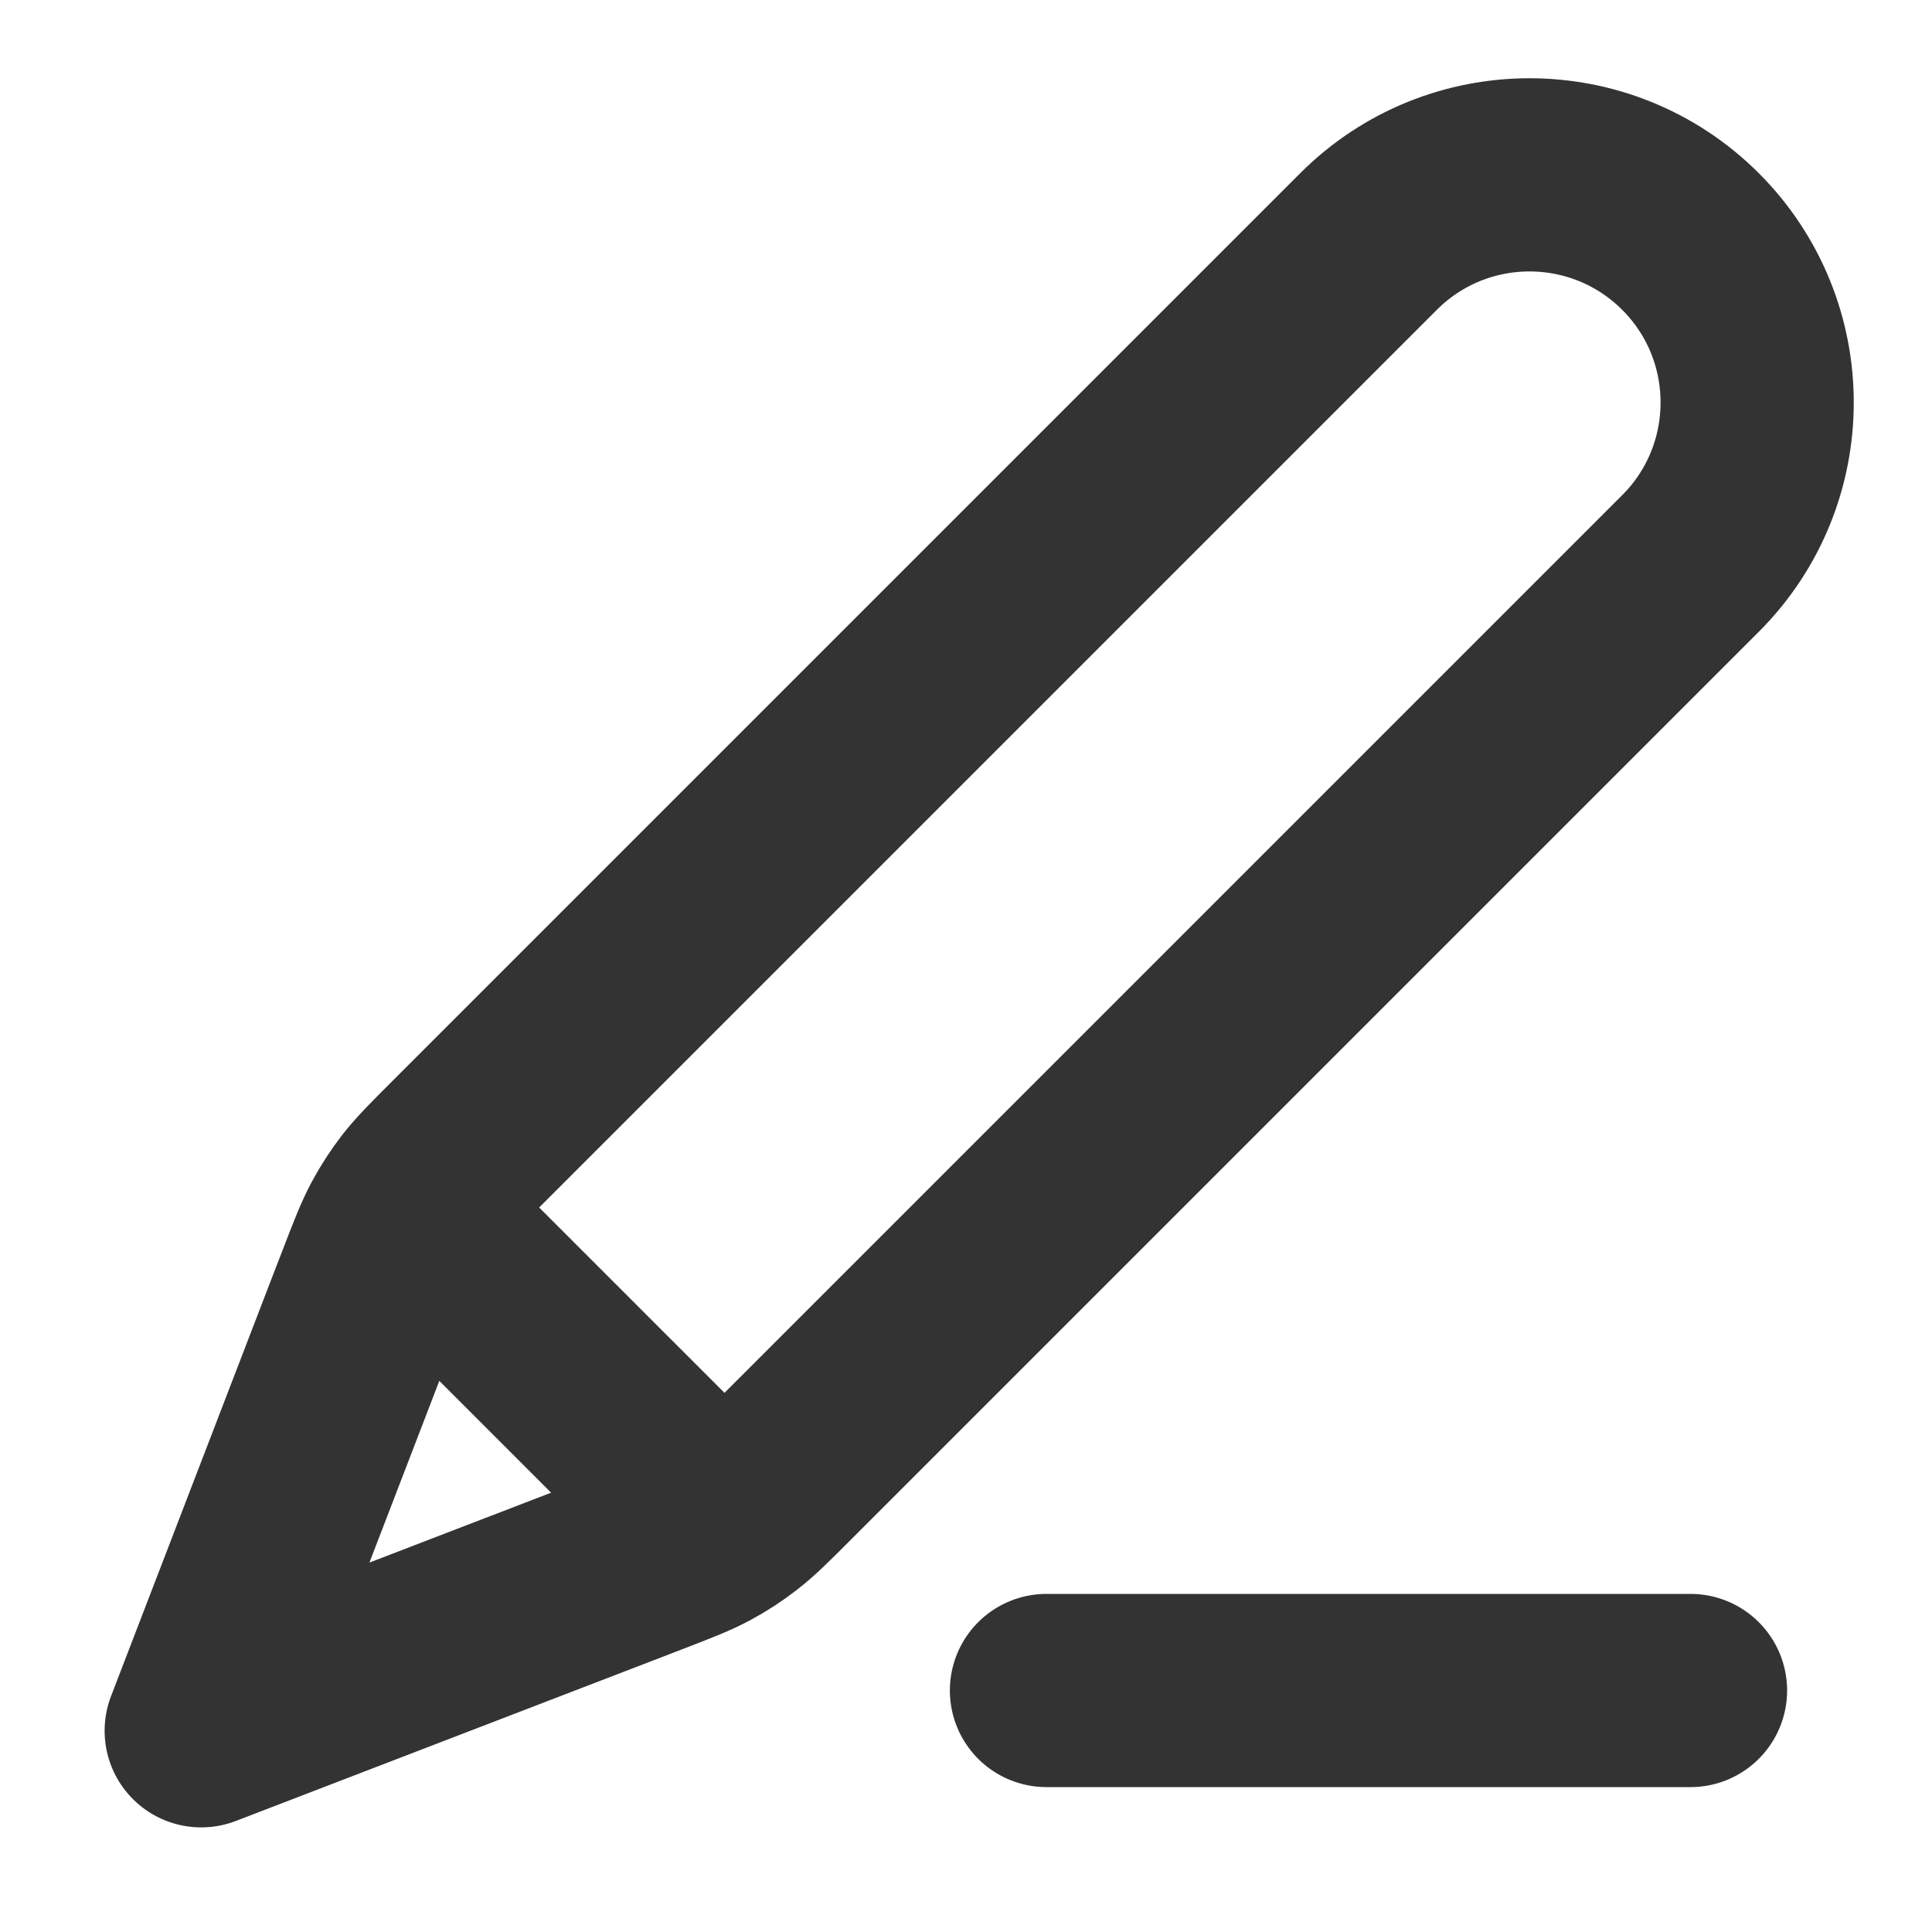
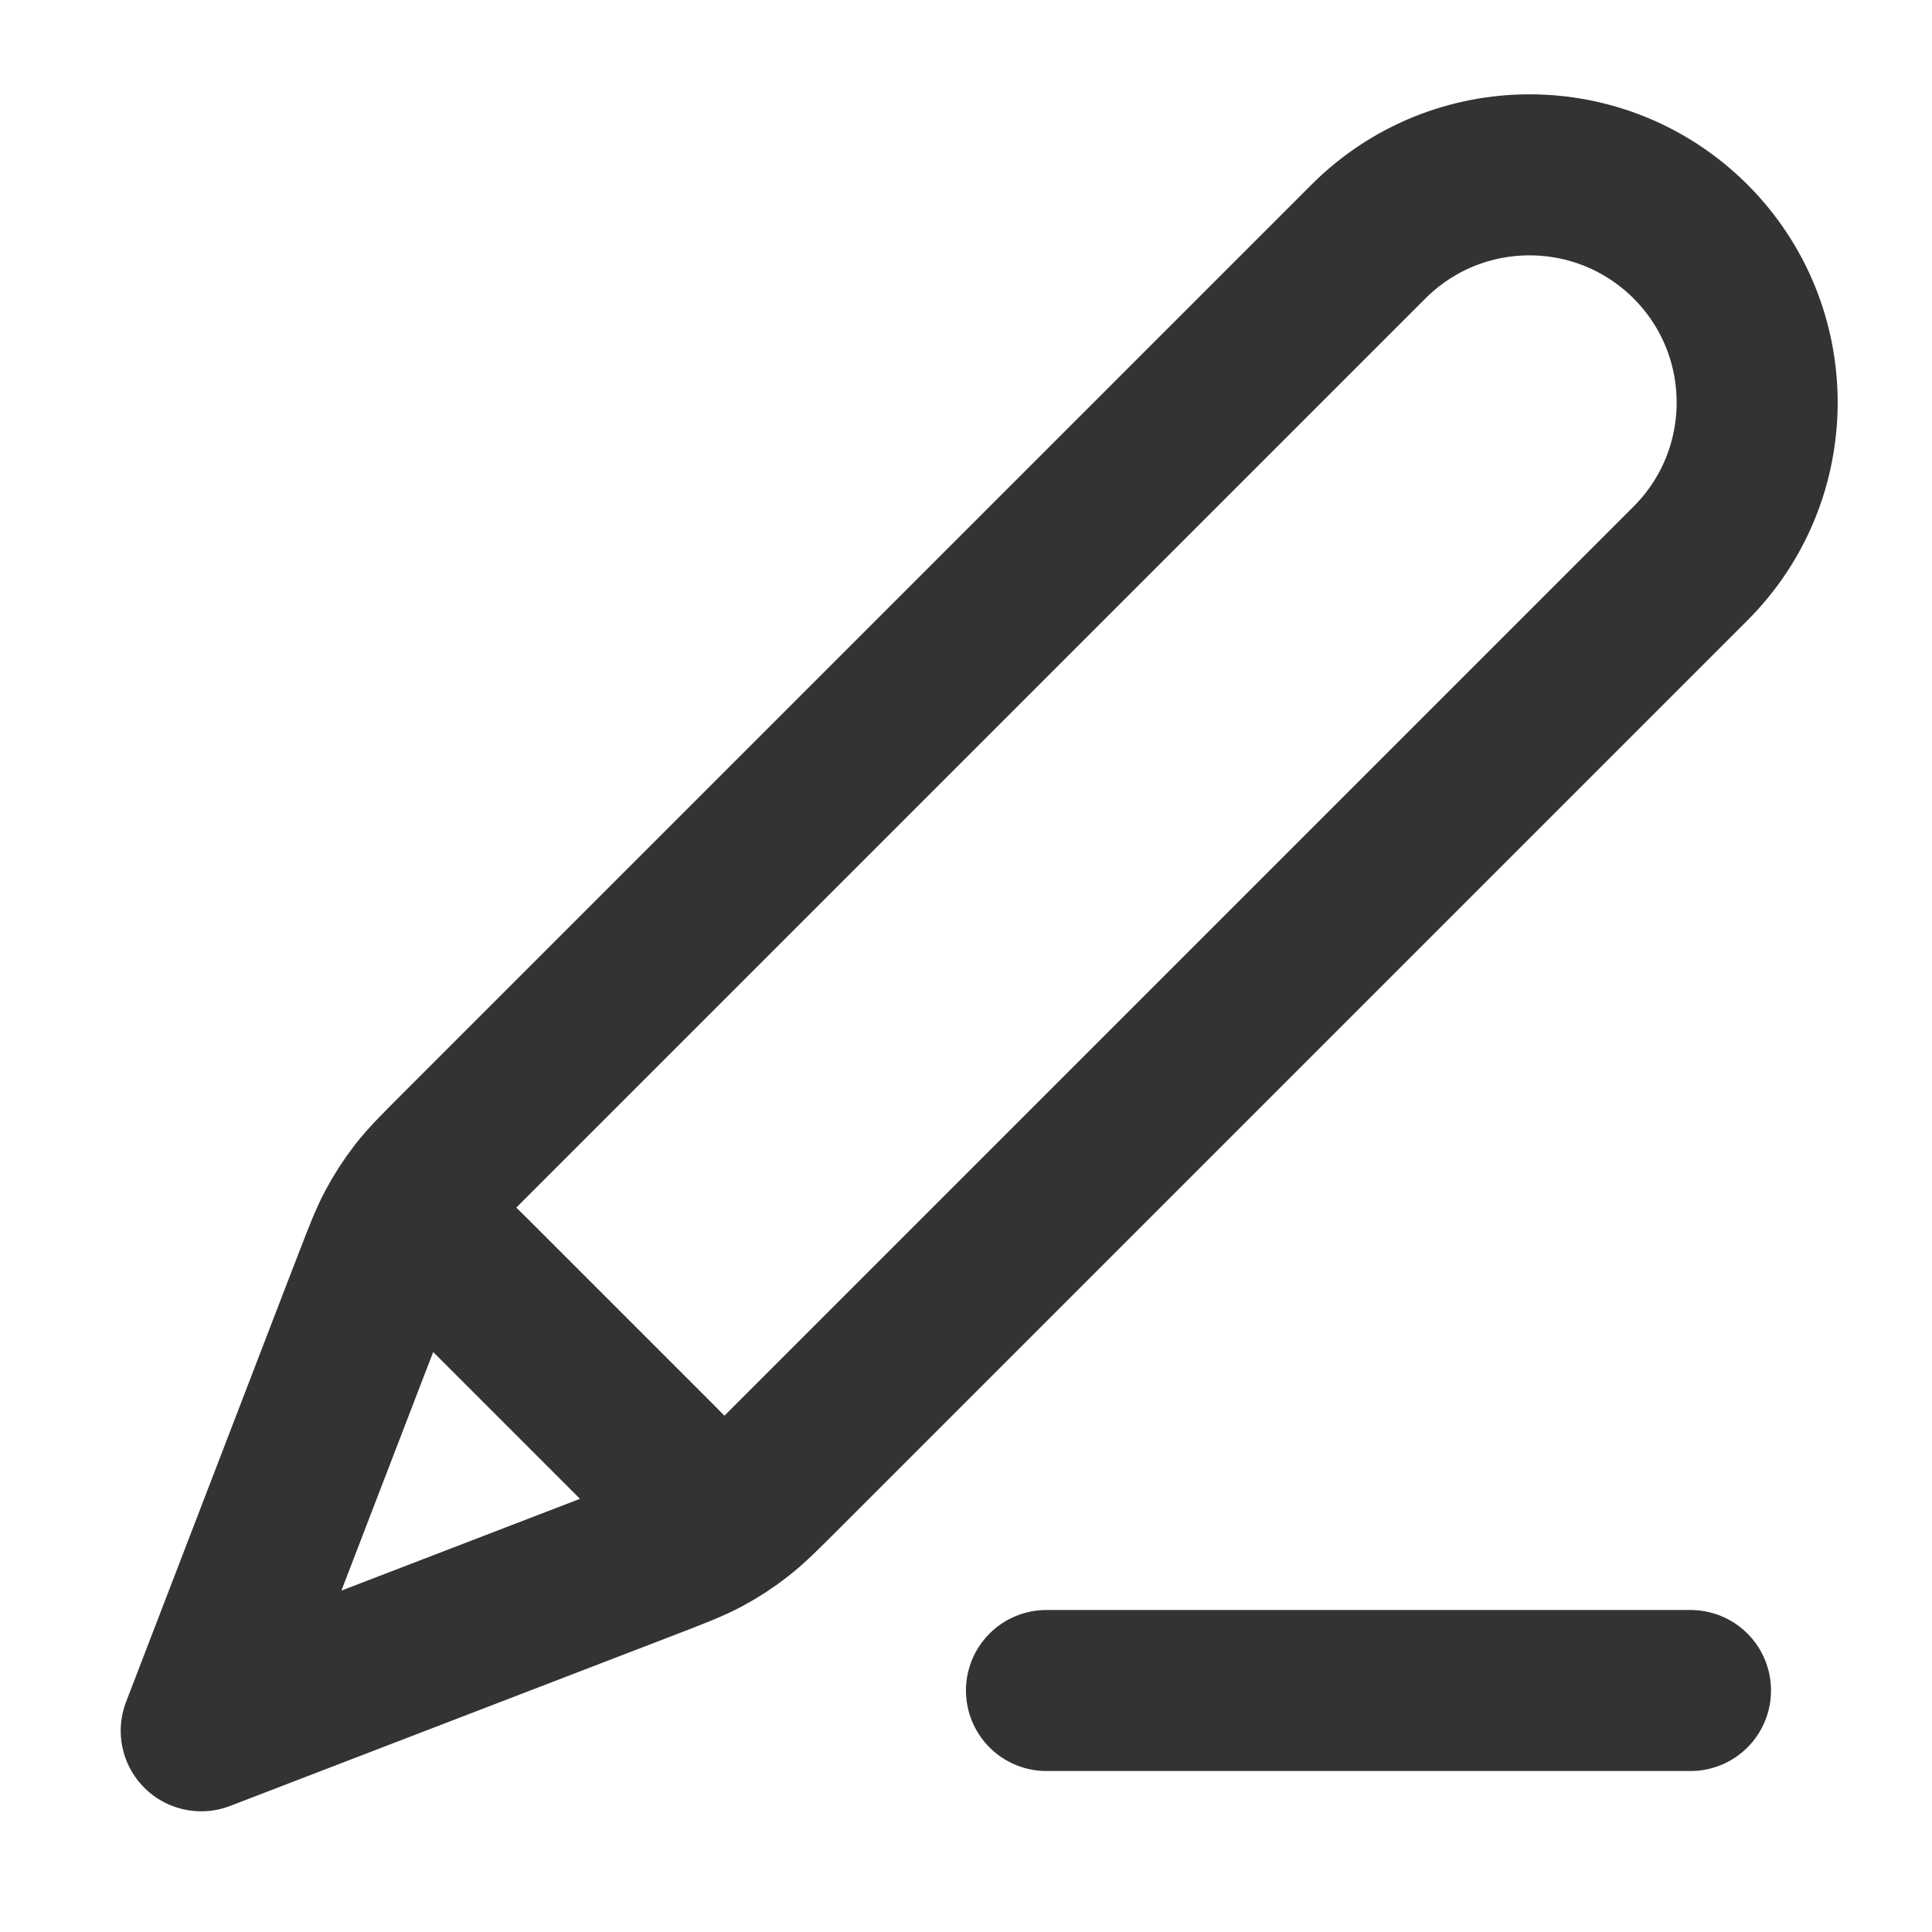
<svg xmlns="http://www.w3.org/2000/svg" width="24" height="24" viewBox="0 0 24 24" fill="none">
  <g transform="scale(1.2 1.2)">
-     <path d="M17.5 17.5H10.833M2.083 17.917L6.708 16.138C7.003 16.024 7.151 15.967 7.29 15.893C7.413 15.827 7.53 15.751 7.64 15.665C7.764 15.569 7.876 15.457 8.1 15.233L17.5 5.833C18.42 4.913 18.42 3.42 17.5 2.5C16.579 1.58 15.087 1.58 14.167 2.5L4.767 11.9C4.543 12.124 4.431 12.236 4.334 12.36C4.249 12.47 4.173 12.587 4.107 12.71C4.033 12.849 3.976 12.996 3.862 13.292L2.083 17.917ZM2.083 17.917L3.798 13.457C3.921 13.138 3.982 12.979 4.088 12.906C4.18 12.842 4.293 12.818 4.404 12.839C4.529 12.863 4.65 12.984 4.892 13.225L6.775 15.108C7.016 15.35 7.137 15.471 7.161 15.596C7.182 15.706 7.158 15.82 7.094 15.912C7.021 16.017 6.862 16.079 6.542 16.202L2.083 17.917Z" stroke="#333333" stroke-width="2" stroke-linecap="round" stroke-linejoin="round" fill="none" />
+     <path d="M17.5 17.5H10.833M2.083 17.917L6.708 16.138C7.003 16.024 7.151 15.967 7.29 15.893C7.413 15.827 7.53 15.751 7.64 15.665C7.764 15.569 7.876 15.457 8.1 15.233L17.5 5.833C18.42 4.913 18.42 3.42 17.5 2.5C16.579 1.58 15.087 1.58 14.167 2.5L4.767 11.9C4.543 12.124 4.431 12.236 4.334 12.36C4.249 12.47 4.173 12.587 4.107 12.71C4.033 12.849 3.976 12.996 3.862 13.292L2.083 17.917ZM2.083 17.917L3.798 13.457C3.921 13.138 3.982 12.979 4.088 12.906C4.18 12.842 4.293 12.818 4.404 12.839C4.529 12.863 4.65 12.984 4.892 13.225L6.775 15.108C7.016 15.35 7.137 15.471 7.161 15.596C7.182 15.706 7.158 15.82 7.094 15.912C7.021 16.017 6.862 16.079 6.542 16.202L2.083 17.917Z" stroke="#333333" stroke-width="1.667" stroke-linecap="round" stroke-linejoin="round" fill="none" />
  </g>
</svg>
